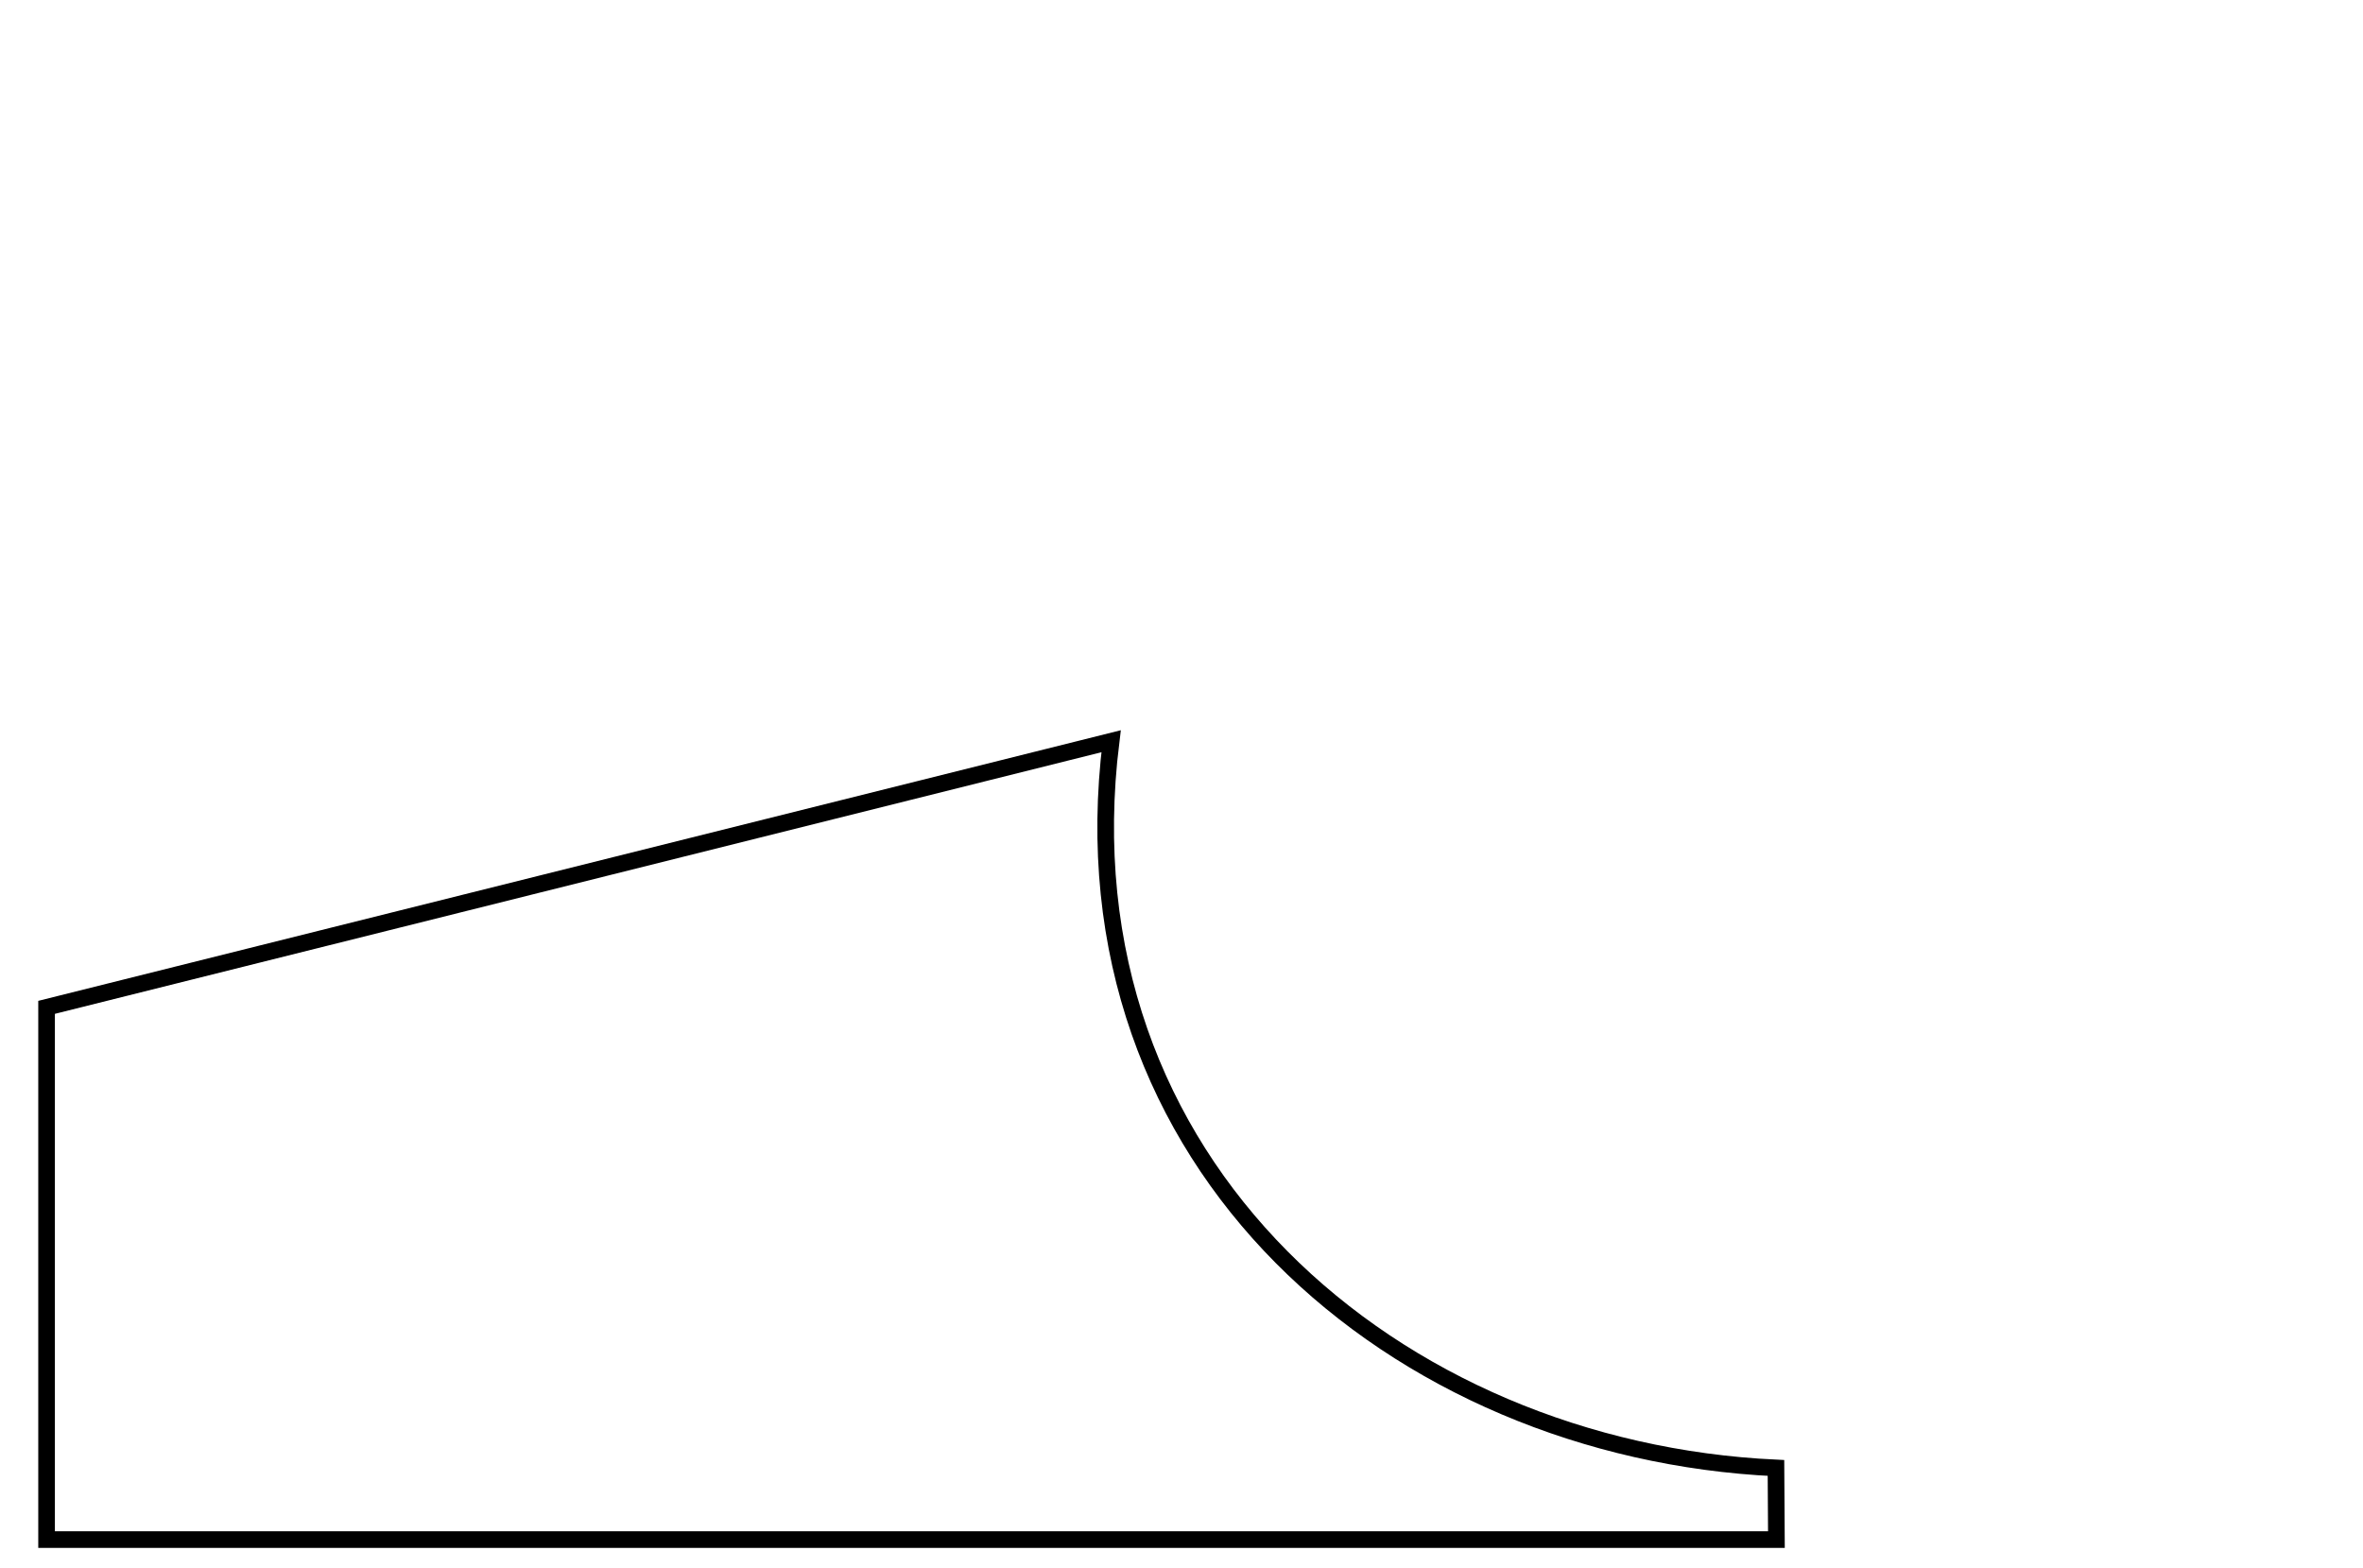
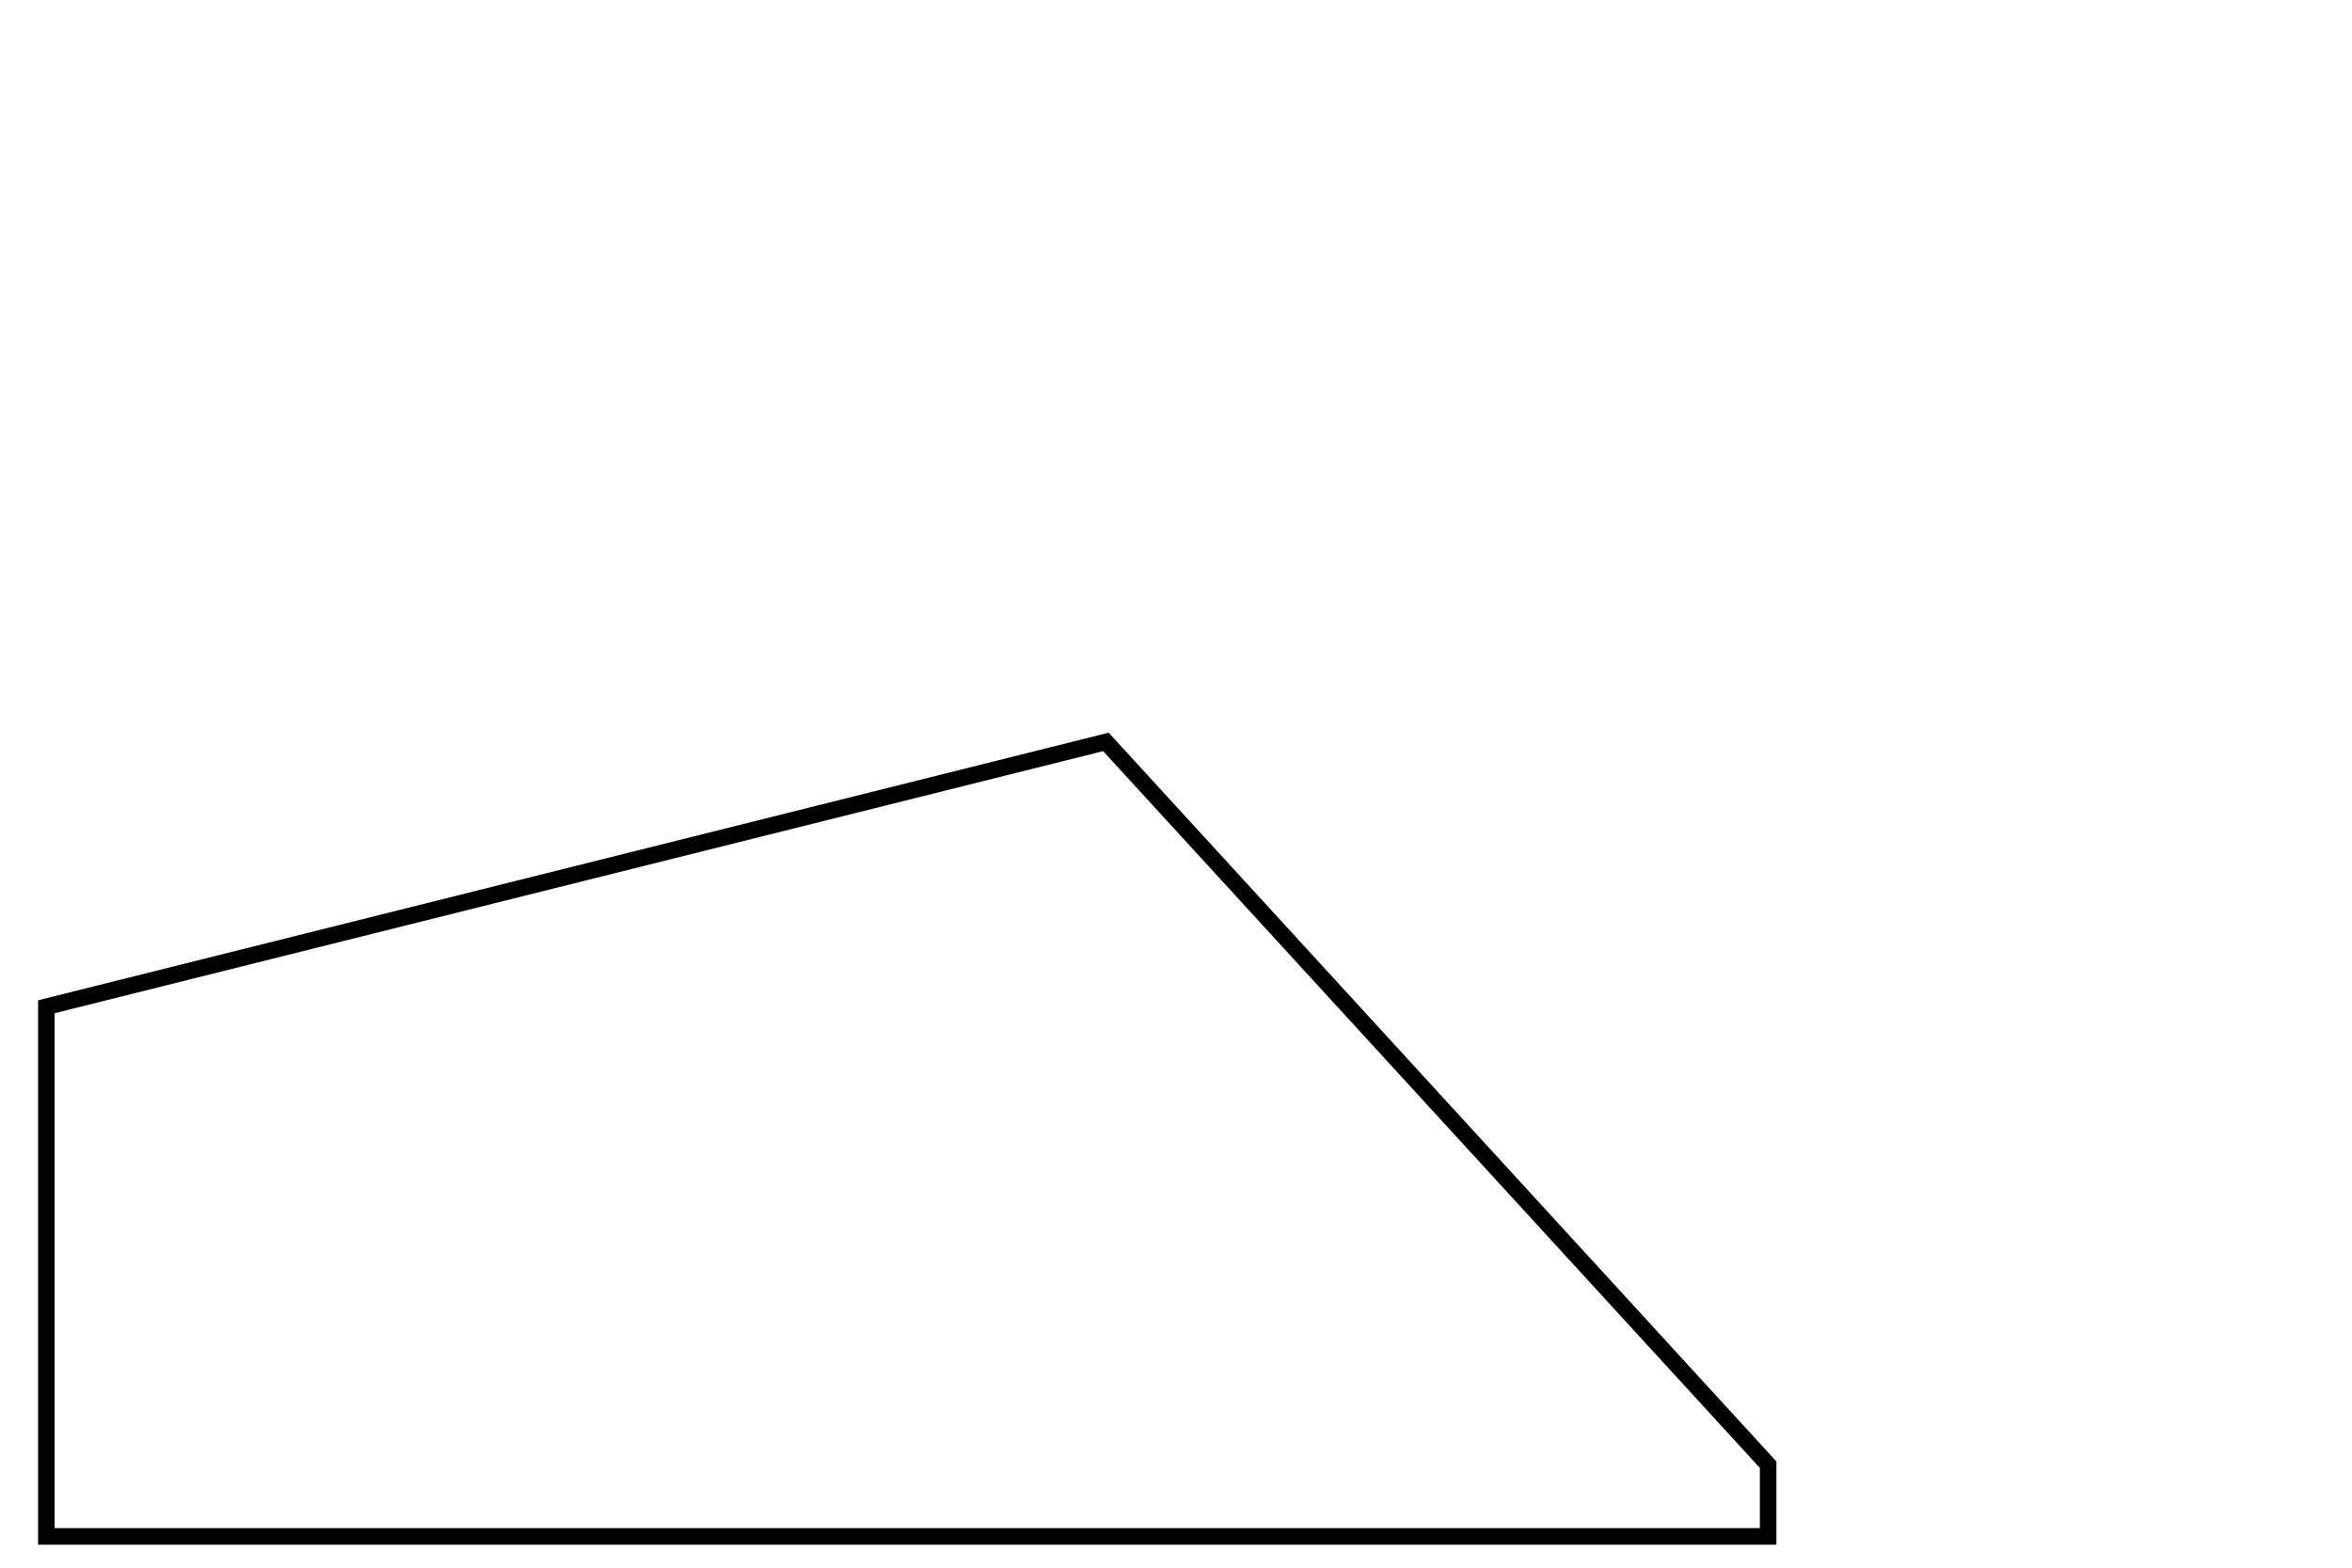
- <svg xmlns="http://www.w3.org/2000/svg" id="Layer_1" width="213.1" height="141.38" viewBox="0 0 213.1 141.38">
-   <path d="M160.2,138.85H4.2v-48l96-24c-4.74,38.27,25.74,63.94,59.96,65.54l.04,6.46Z" fill="none" stroke="#000" stroke-miterlimit="10" stroke-width="1.5" />
+ <svg xmlns="http://www.w3.org/2000/svg" id="Layer_1" width="3in" height="2in" version="1.1" viewBox="0 0 213.1 141.4">
+   <defs>
+     <style>
+       .st0 {
+         fill: none;
+         stroke: #000;
+         stroke-miterlimit: 10;
+         stroke-width: 1.5px;
+       }
+     </style>
+   </defs>
+   <path class="st0" d="M160.2,138.9H4.2v-48l96-24,60,65.5v6.5s0,0,0,0Z" />
</svg>
